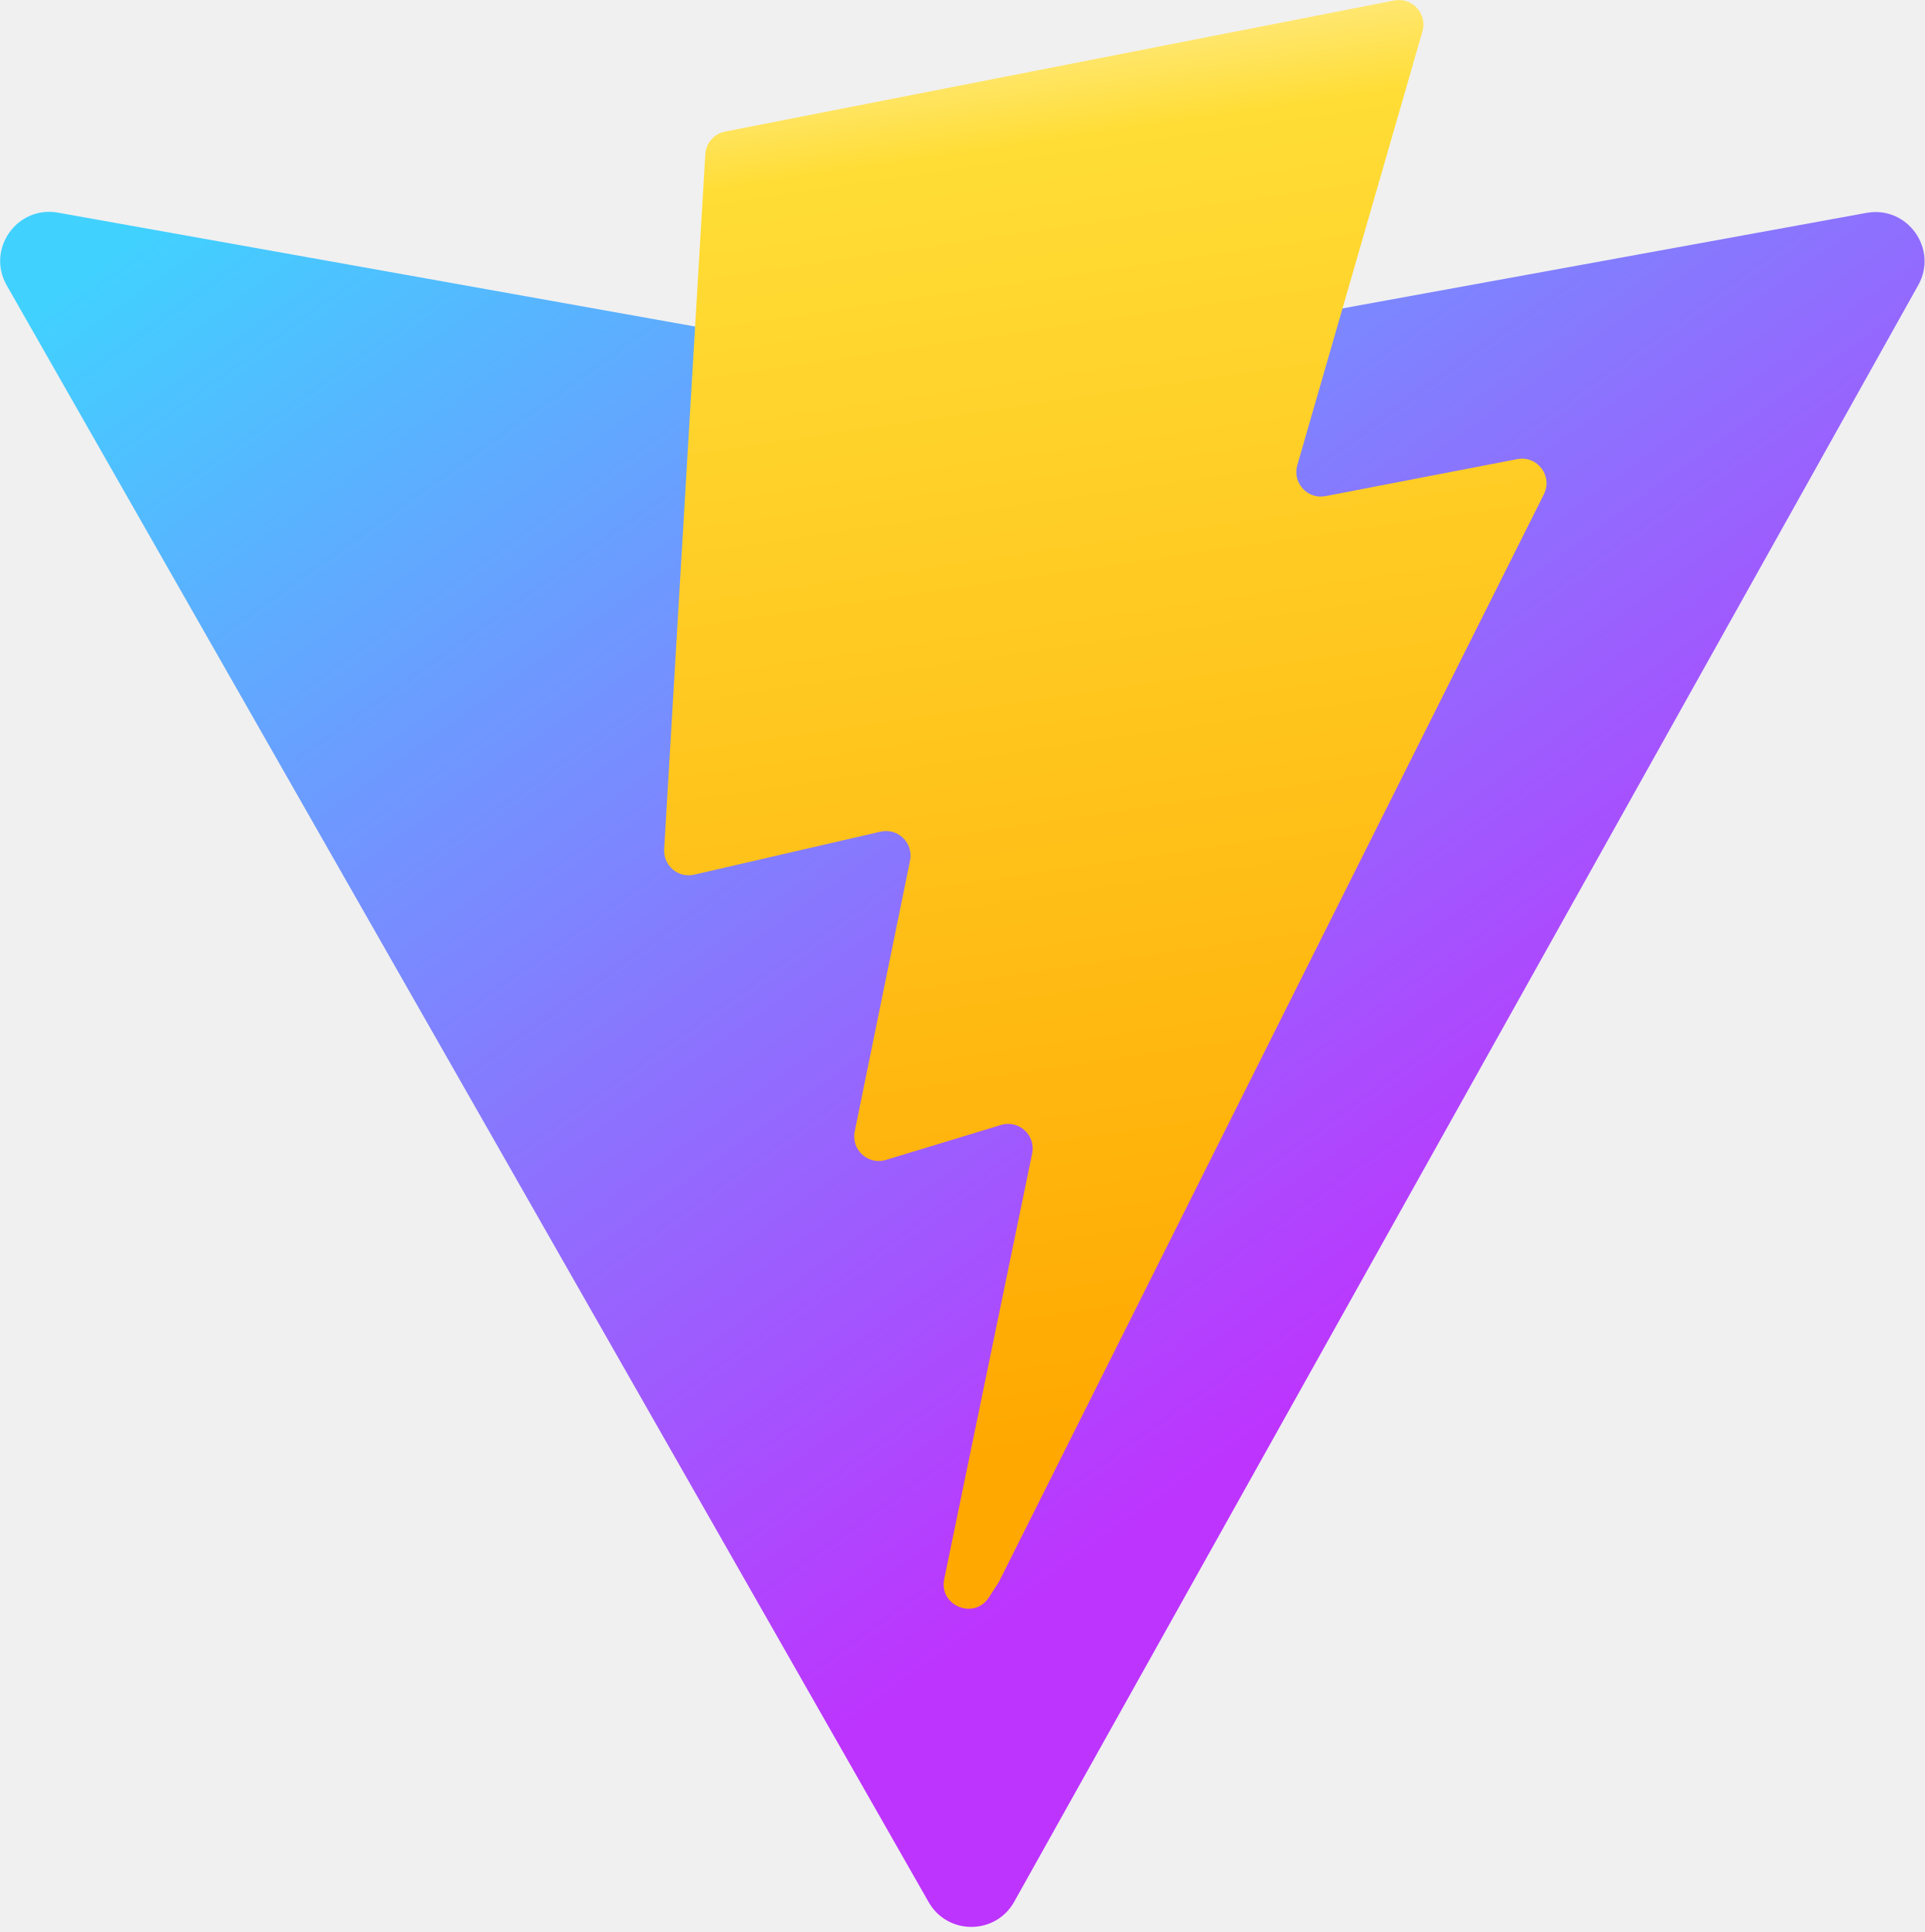
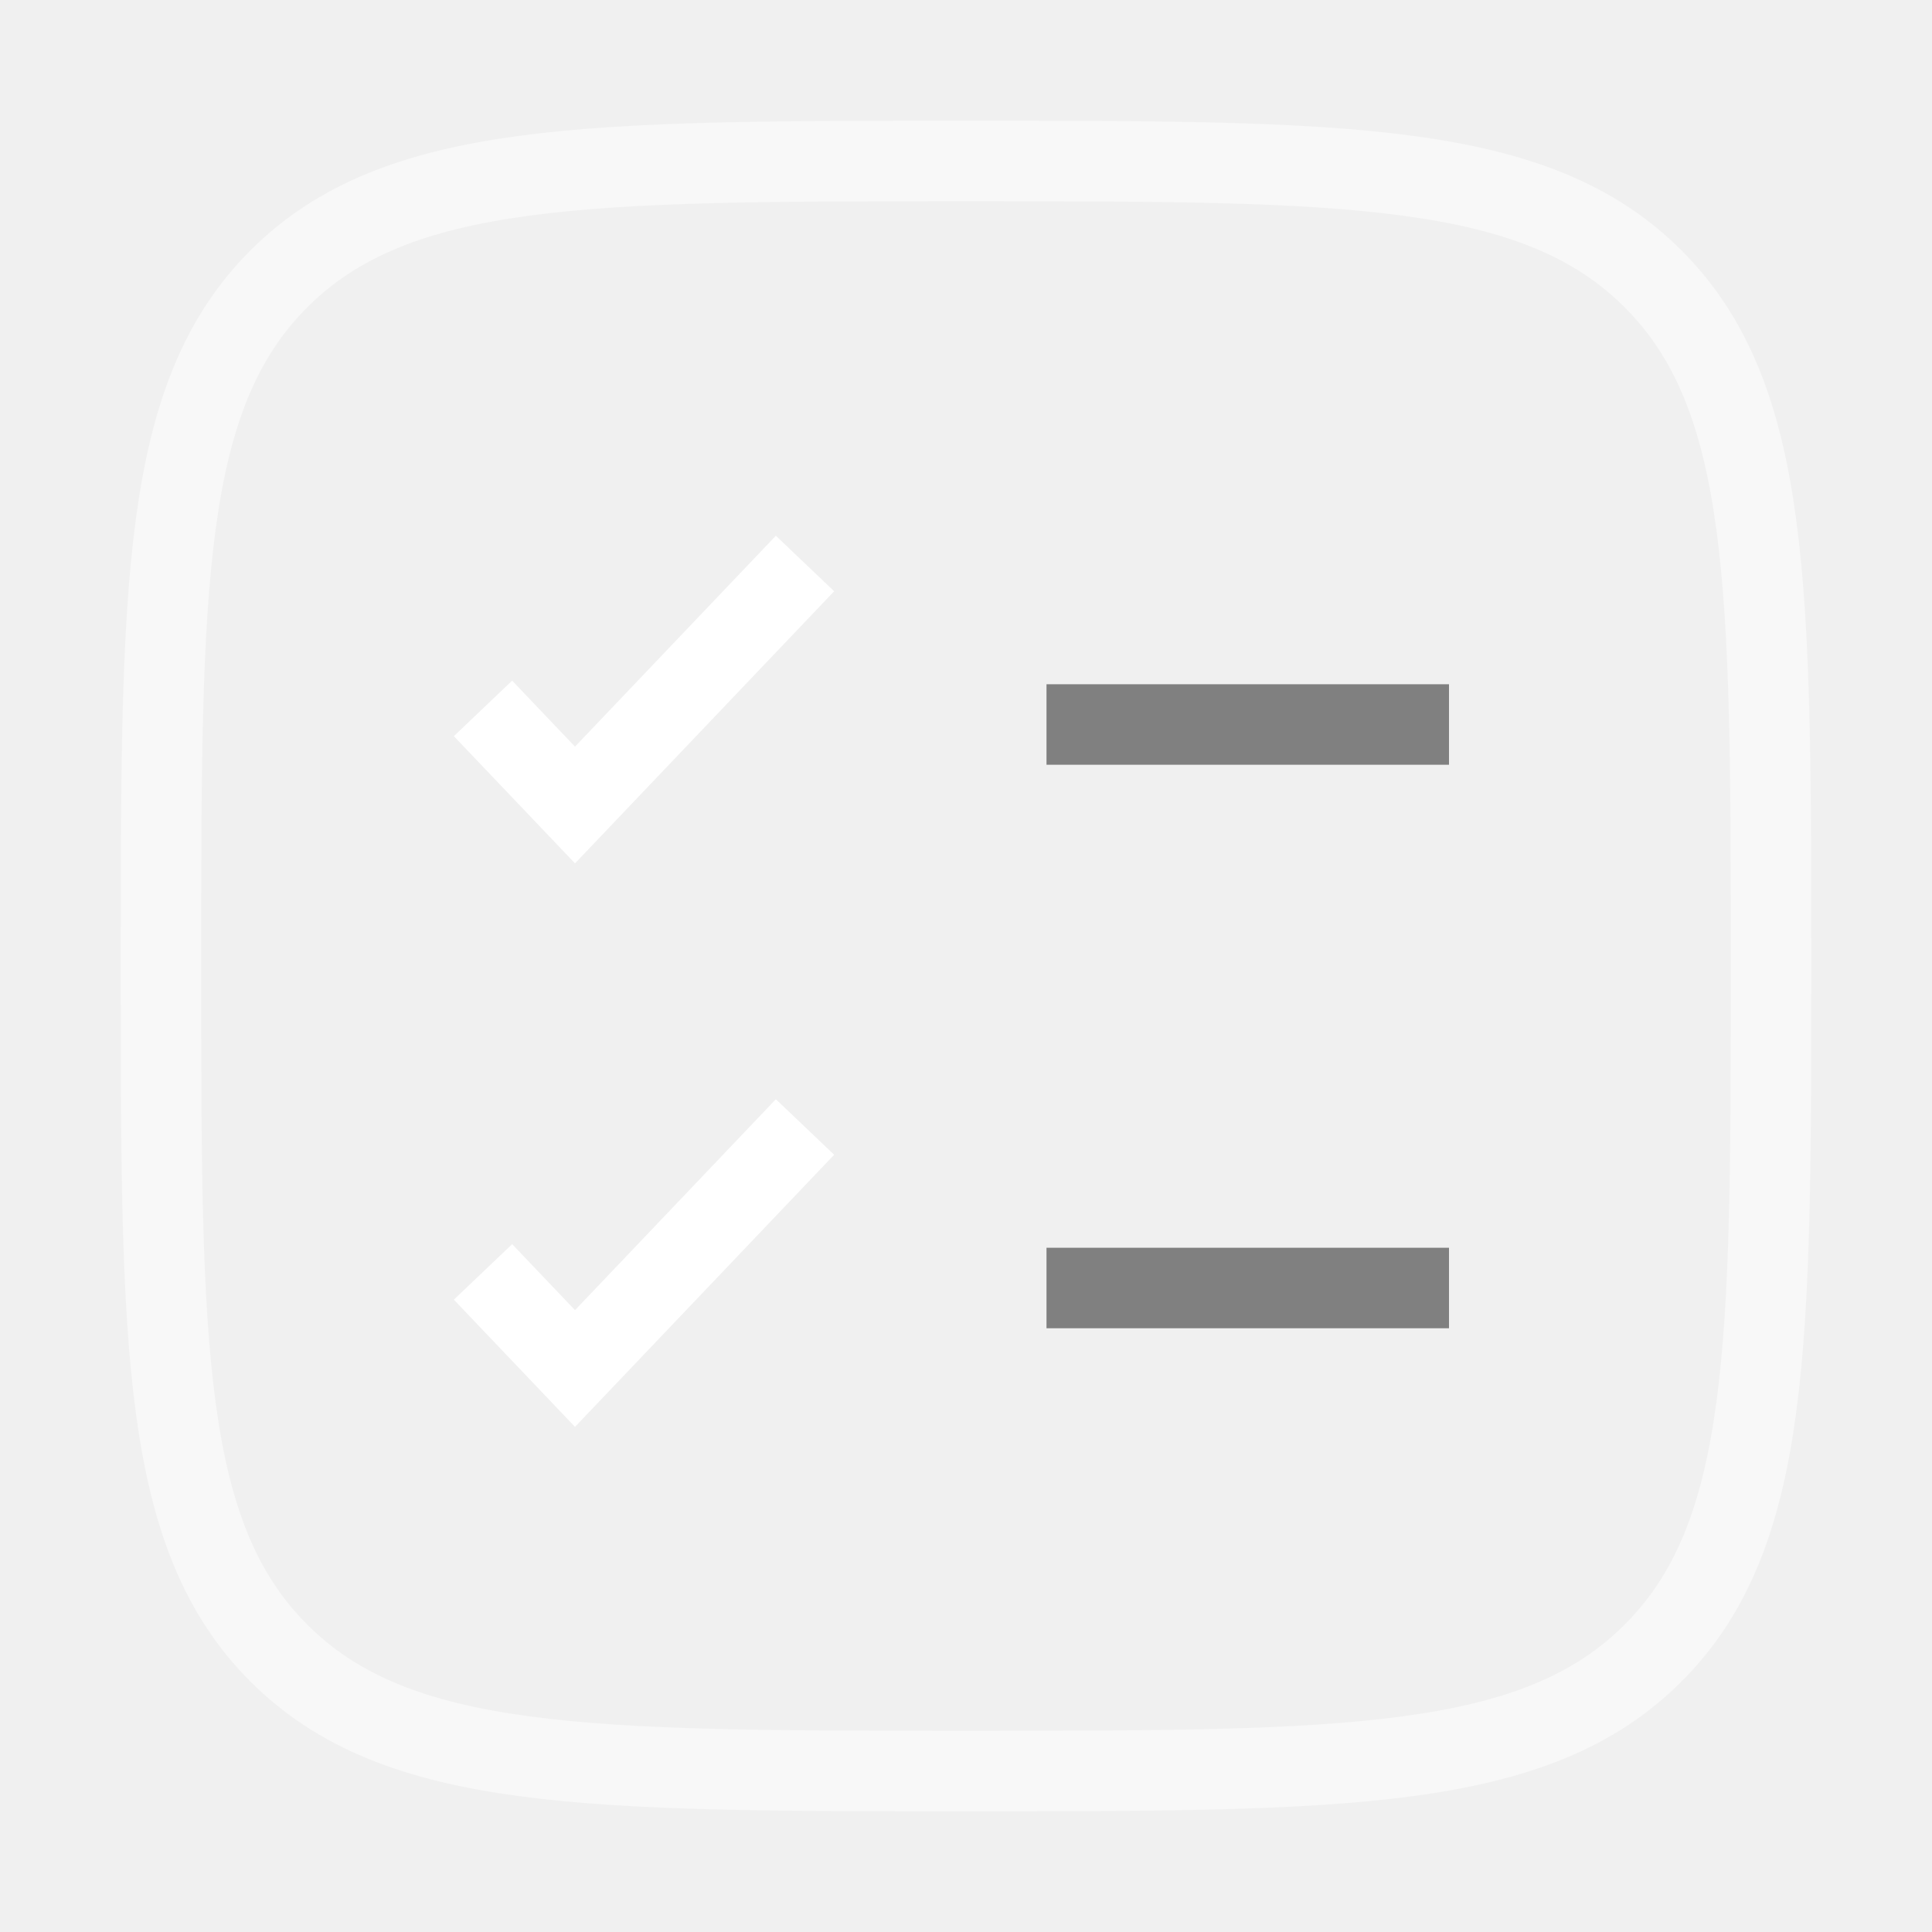
- <svg xmlns="http://www.w3.org/2000/svg" aria-hidden="true" role="img" class="iconify iconify--logos" width="31.88" height="32" preserveAspectRatio="xMidYMid meet" viewBox="0 0 256 257">
-   <defs>
-     <linearGradient id="IconifyId1813088fe1fbc01fb466" x1="-.828%" x2="57.636%" y1="7.652%" y2="78.411%">
-       <stop offset="0%" stop-color="#41D1FF" />
-       <stop offset="100%" stop-color="#BD34FE" />
-     </linearGradient>
-     <linearGradient id="IconifyId1813088fe1fbc01fb467" x1="43.376%" x2="50.316%" y1="2.242%" y2="89.03%">
-       <stop offset="0%" stop-color="#FFEA83" />
-       <stop offset="8.333%" stop-color="#FFDD35" />
-       <stop offset="100%" stop-color="#FFA800" />
-     </linearGradient>
-   </defs>
-   <path fill="url(#IconifyId1813088fe1fbc01fb466)" d="M255.153 37.938L134.897 252.976c-2.483 4.44-8.862 4.466-11.382.048L.875 37.958c-2.746-4.814 1.371-10.646 6.827-9.67l120.385 21.517a6.537 6.537 0 0 0 2.322-.004l117.867-21.483c5.438-.991 9.574 4.796 6.877 9.62Z" />
-   <path fill="url(#IconifyId1813088fe1fbc01fb467)" d="M185.432.063L96.44 17.501a3.268 3.268 0 0 0-2.634 3.014l-5.474 92.456a3.268 3.268 0 0 0 3.997 3.378l24.777-5.718c2.318-.535 4.413 1.507 3.936 3.838l-7.361 36.047c-.495 2.426 1.782 4.5 4.151 3.78l15.304-4.649c2.372-.72 4.652 1.36 4.15 3.788l-11.698 56.621c-.732 3.542 3.979 5.473 5.943 2.437l1.313-2.028l72.516-144.72c1.215-2.423-.88-5.186-3.54-4.672l-25.505 4.922c-2.396.462-4.435-1.77-3.759-4.114l16.646-57.705c.677-2.35-1.37-4.583-3.769-4.113Z" />
+ <svg xmlns="http://www.w3.org/2000/svg" width="24" height="24" fill="none">
+   <path stroke="white" strokeWidth="1.5" d="M2 12c0-4.714 0-7.071 1.464-8.536C4.93 2 7.286 2 12 2c4.714 0 7.071 0 8.535 1.464C22 4.93 22 7.286 22 12c0 4.714 0 7.071-1.465 8.535C19.072 22 16.714 22 12 22s-7.071 0-8.536-1.465C2 19.072 2 16.714 2 12Z" opacity=".5" />
+   <path stroke="white" strokeLinecap="round" strokeLinejoin="round" strokeWidth="1.5" d="M6 15.8 7.143 17 10 14M6 8.8 7.143 10 10 7" />
+   <path stroke="gray" strokeLinecap="round" strokeWidth="1.5" d="M13 9h5M13 16h5" />
</svg>
